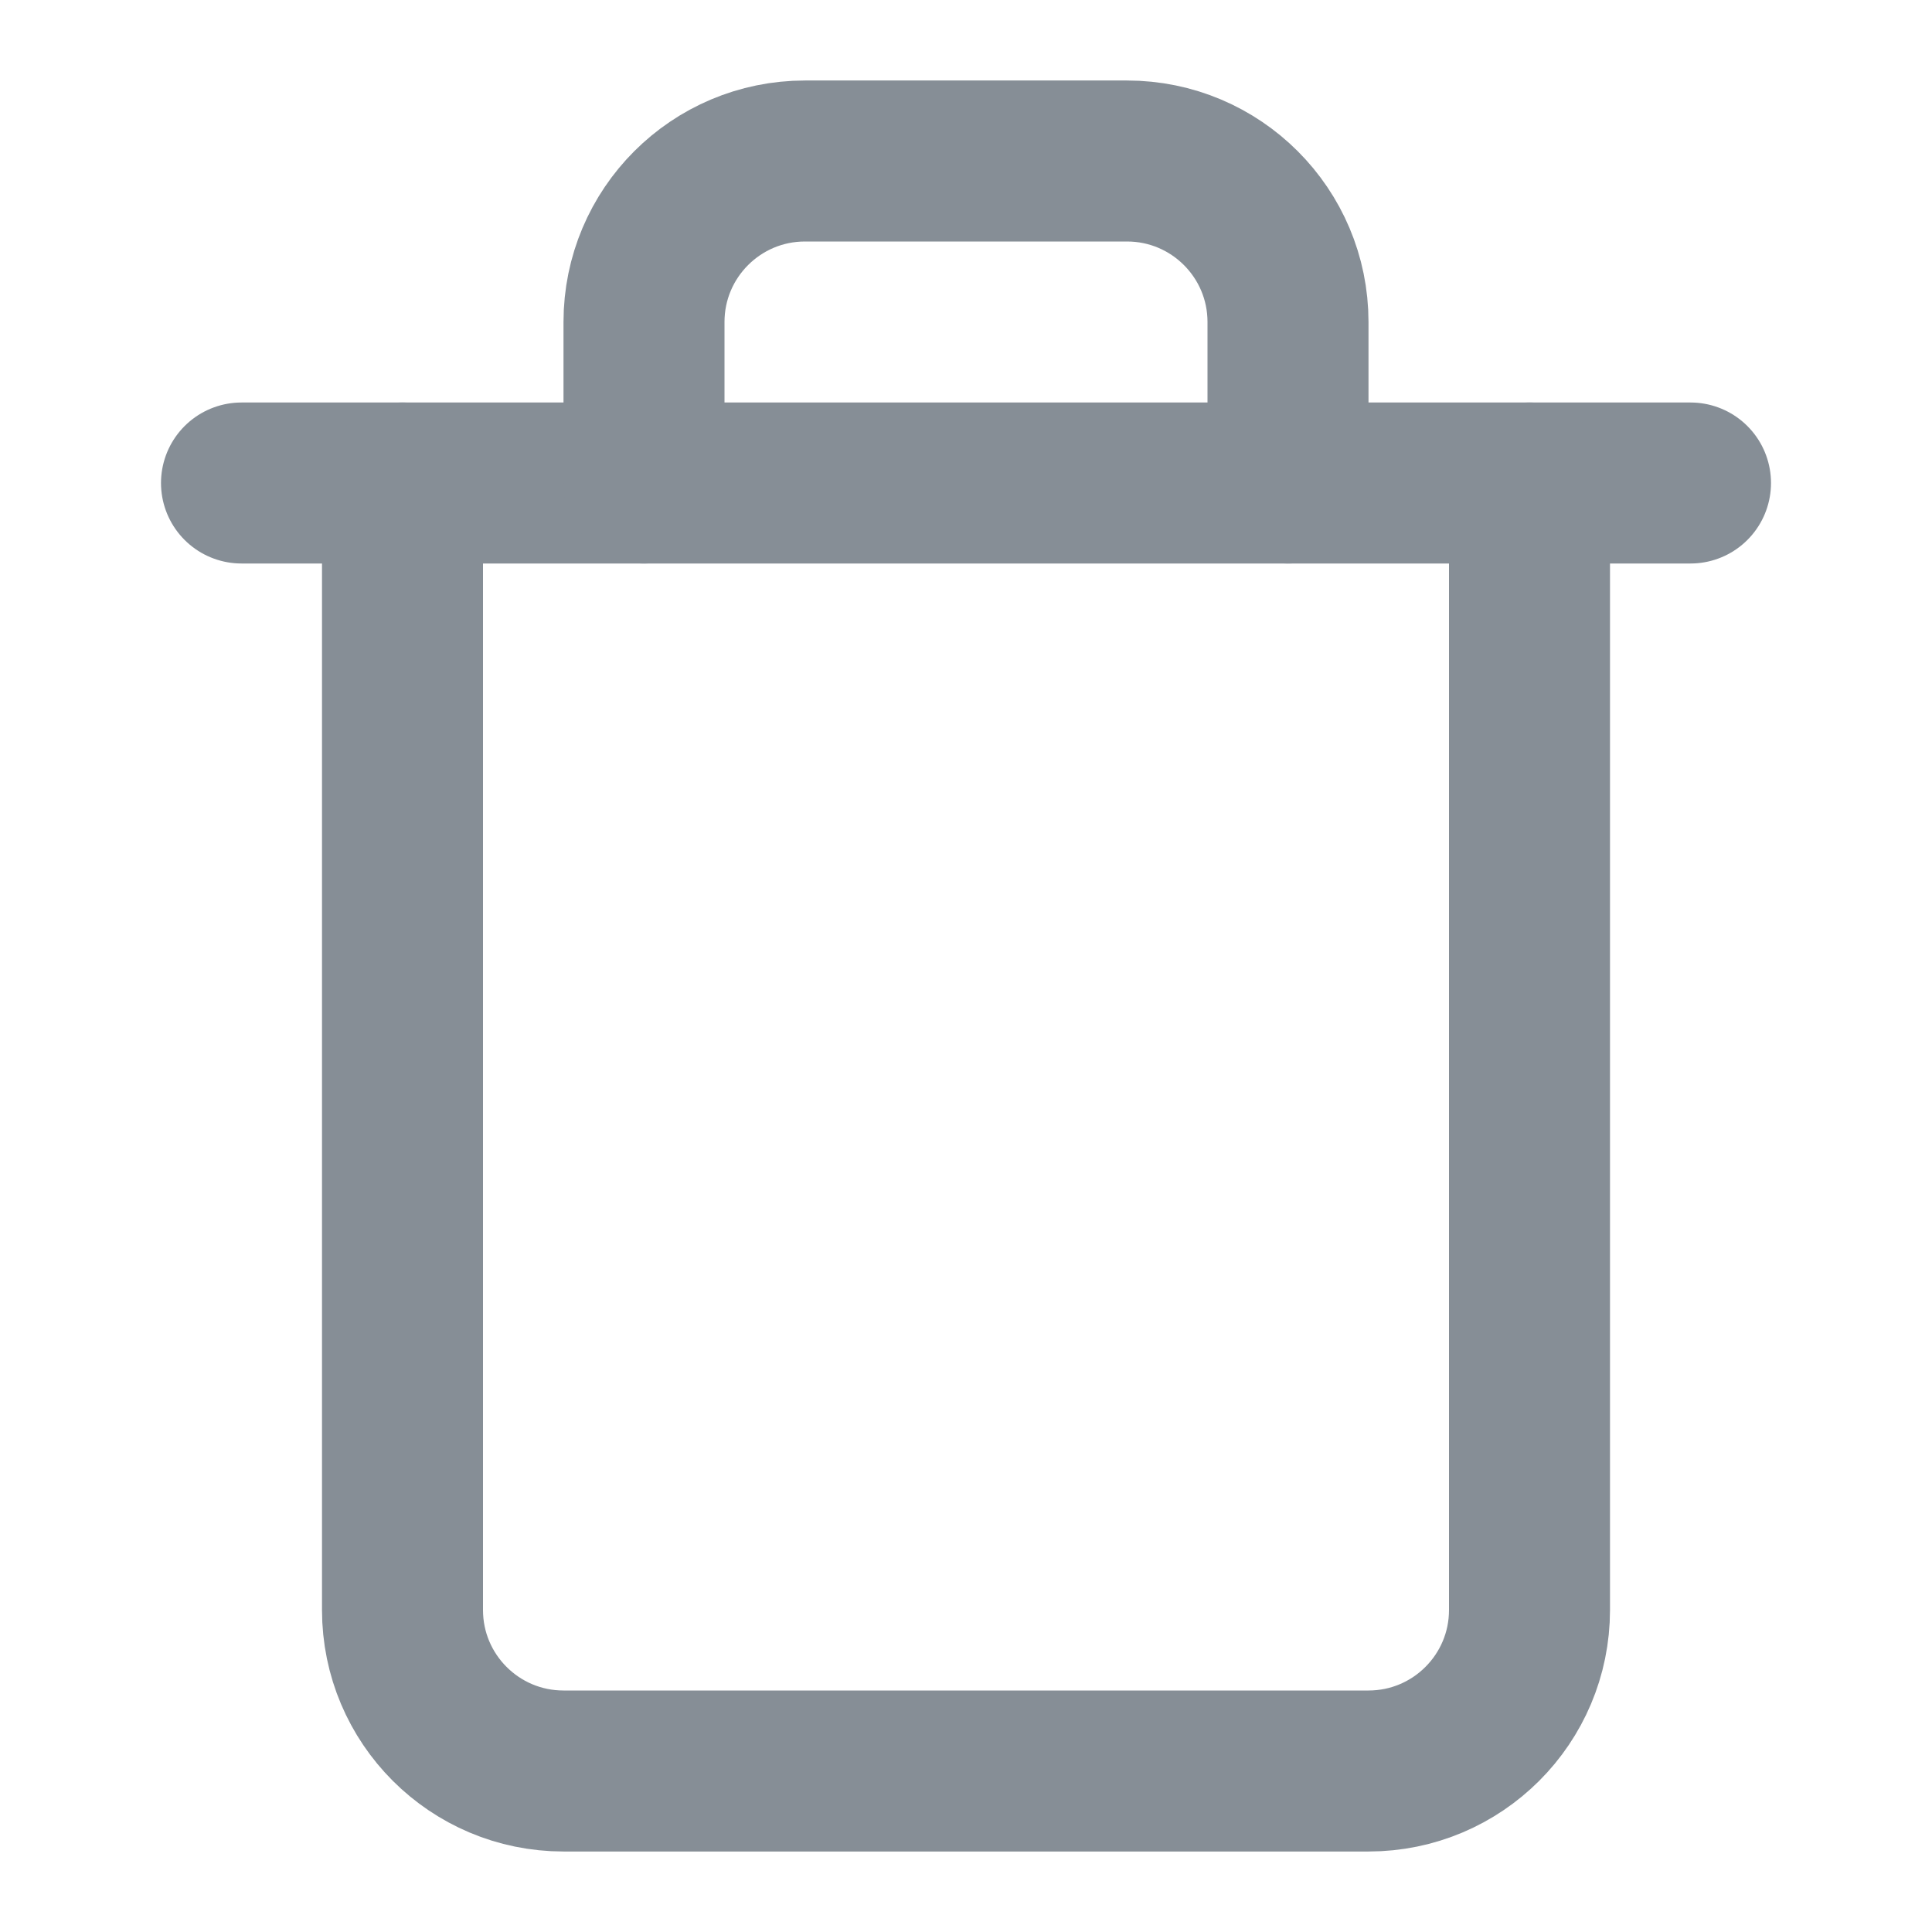
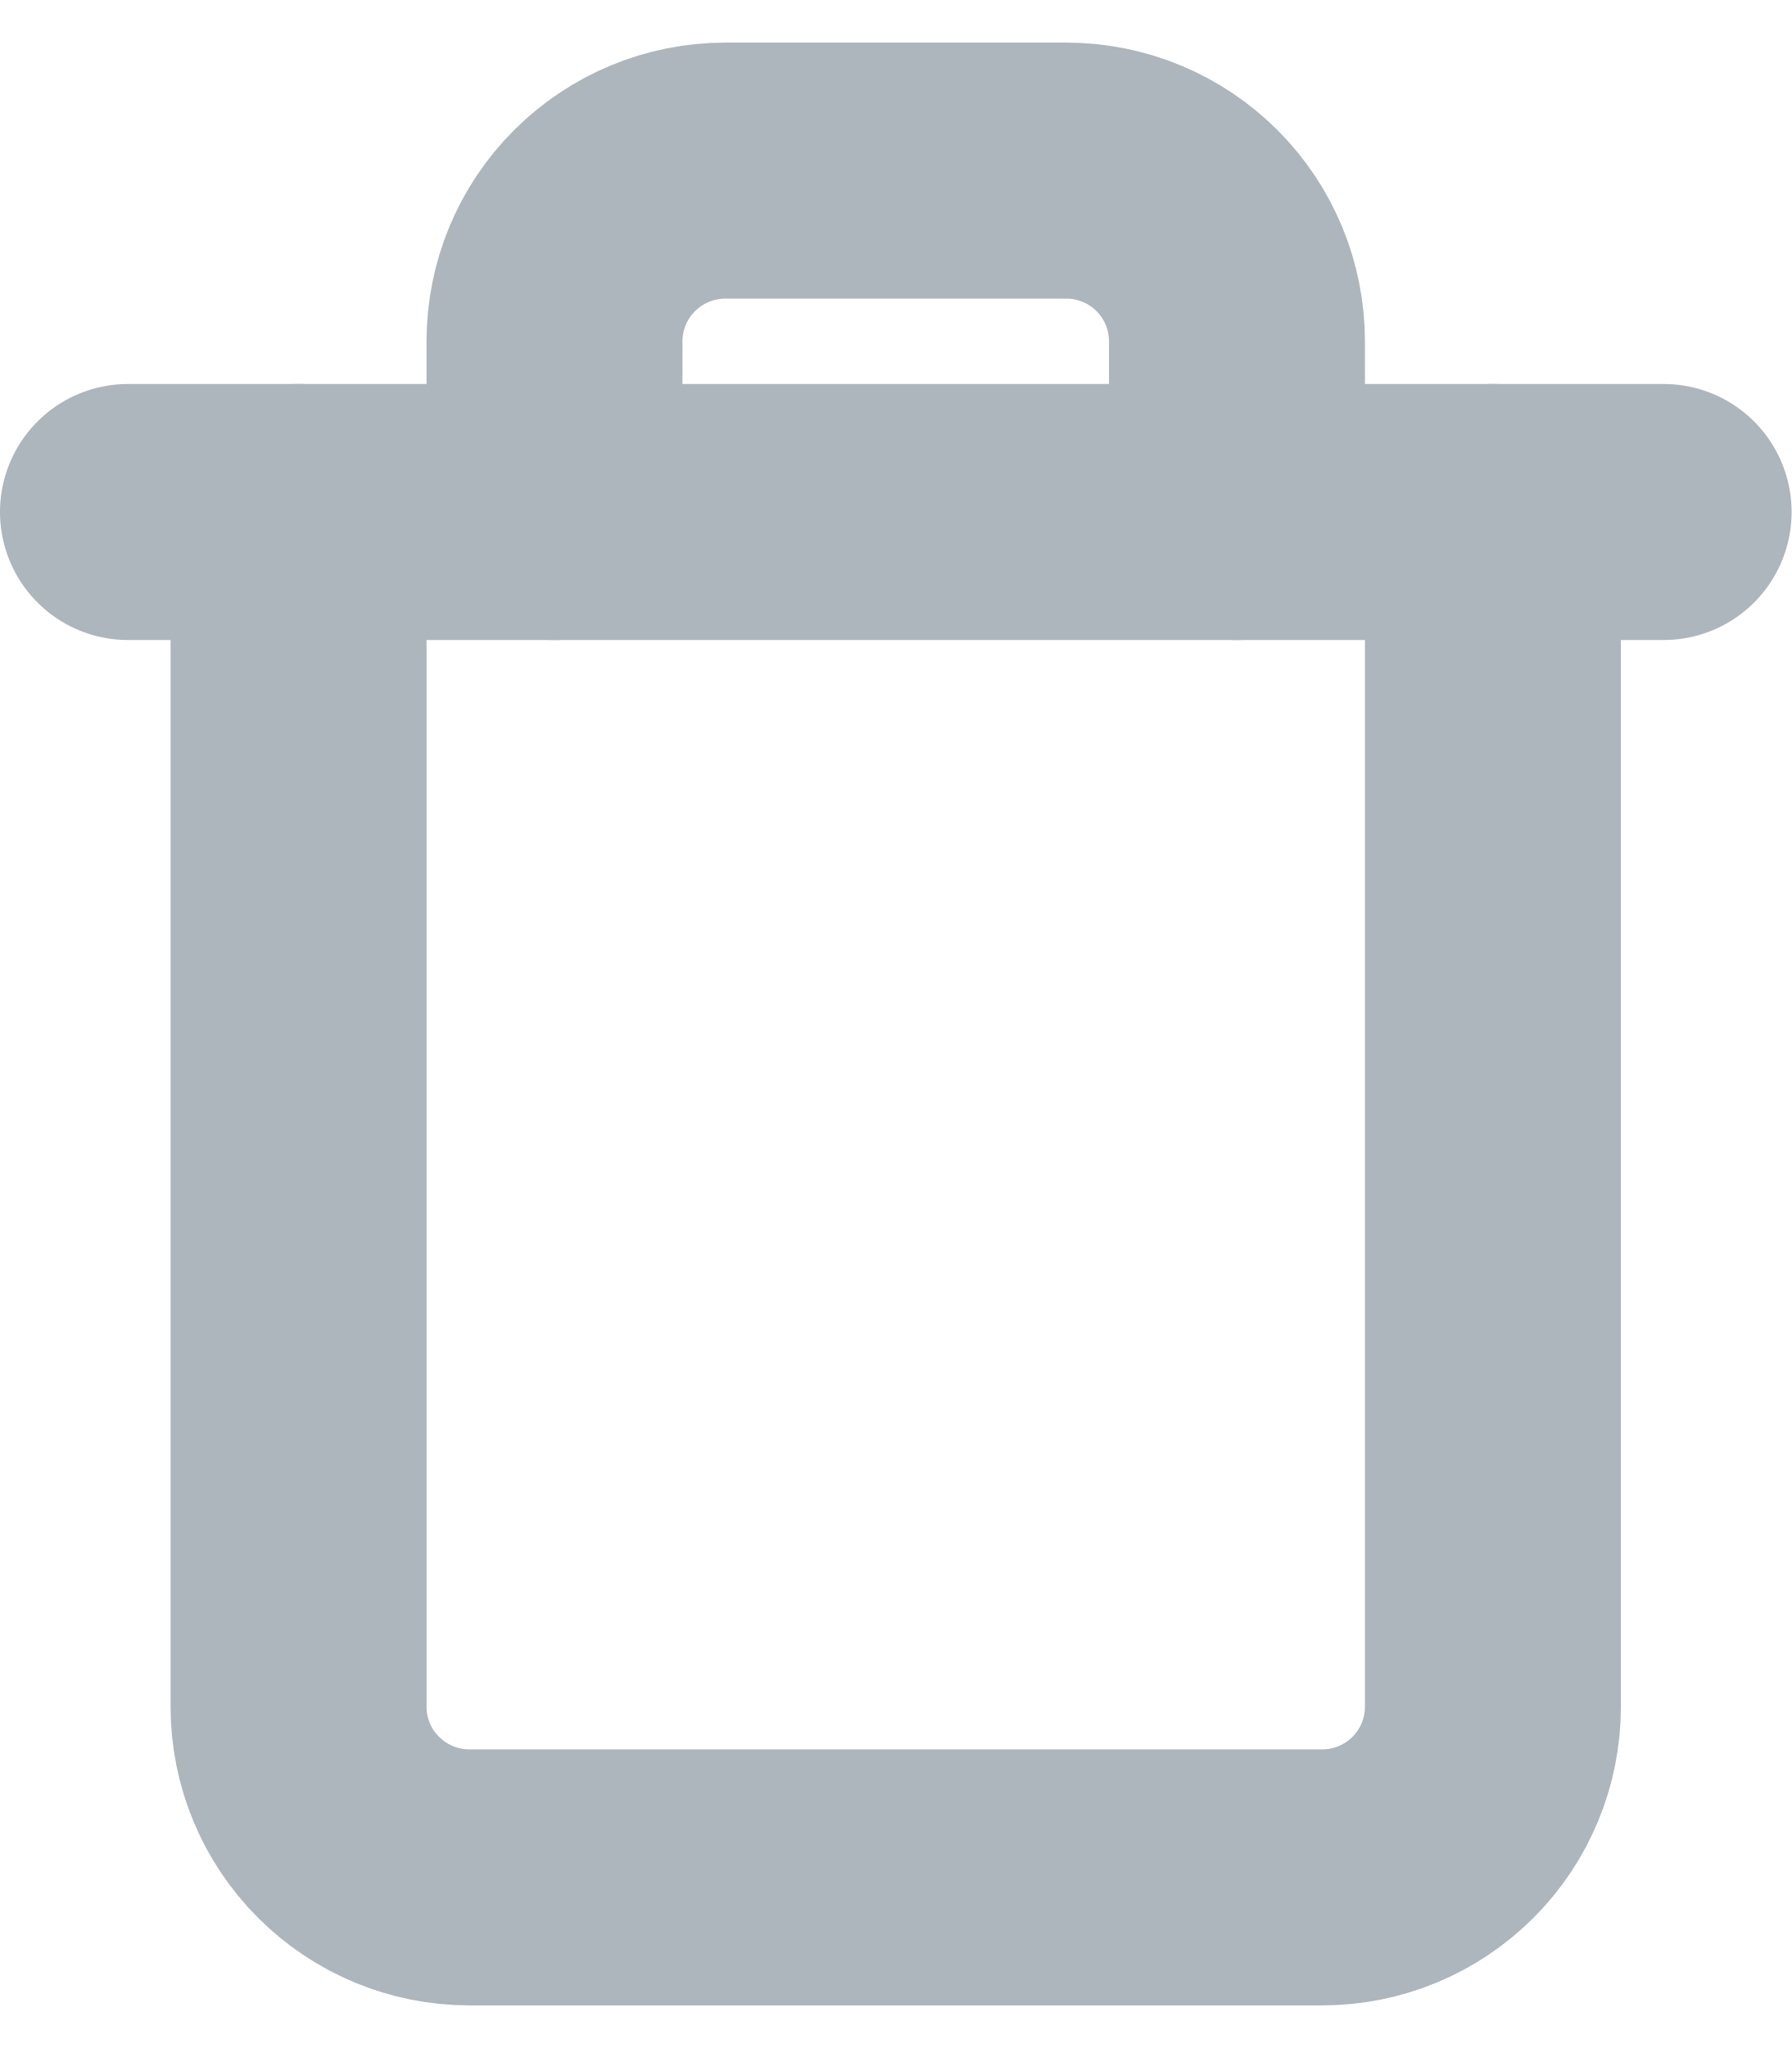
- <svg xmlns="http://www.w3.org/2000/svg" width="16" height="16" fill="none" stroke="#868e96" stroke-linecap="round" stroke-linejoin="round" stroke-width="2" viewBox="0 0 24 24">
-   <path d="M3 6h18" />
-   <path d="M19 6v14a2 2 0 0 1-2 2H7a2 2 0 0 1-2-2V6m3 0V4a2 2 0 0 1 2-2h4a2 2 0 0 1 2 2v2" />
+ <svg xmlns="http://www.w3.org/2000/svg" width="14" height="16" viewBox="0 0 14 16" fill="none">
+   <path d="M1 4H2.333H13" stroke="#ADB5BD" stroke-width="2" stroke-linecap="round" stroke-linejoin="round" />
+   <path d="M11.666 4V13.334C11.666 13.687 11.526 14.026 11.276 14.276C11.026 14.526 10.687 14.667 10.333 14.667H3.666C3.313 14.667 2.974 14.526 2.724 14.276C2.473 14.026 2.333 13.687 2.333 13.334V4M4.333 4V2.667C4.333 2.313 4.473 1.974 4.724 1.724C4.974 1.474 5.313 1.333 5.666 1.333H8.333C8.687 1.333 9.026 1.474 9.276 1.724C9.526 1.974 9.666 2.313 9.666 2.667V4" stroke="#ADB5BD" stroke-width="2" stroke-linecap="round" stroke-linejoin="round" />
</svg>
